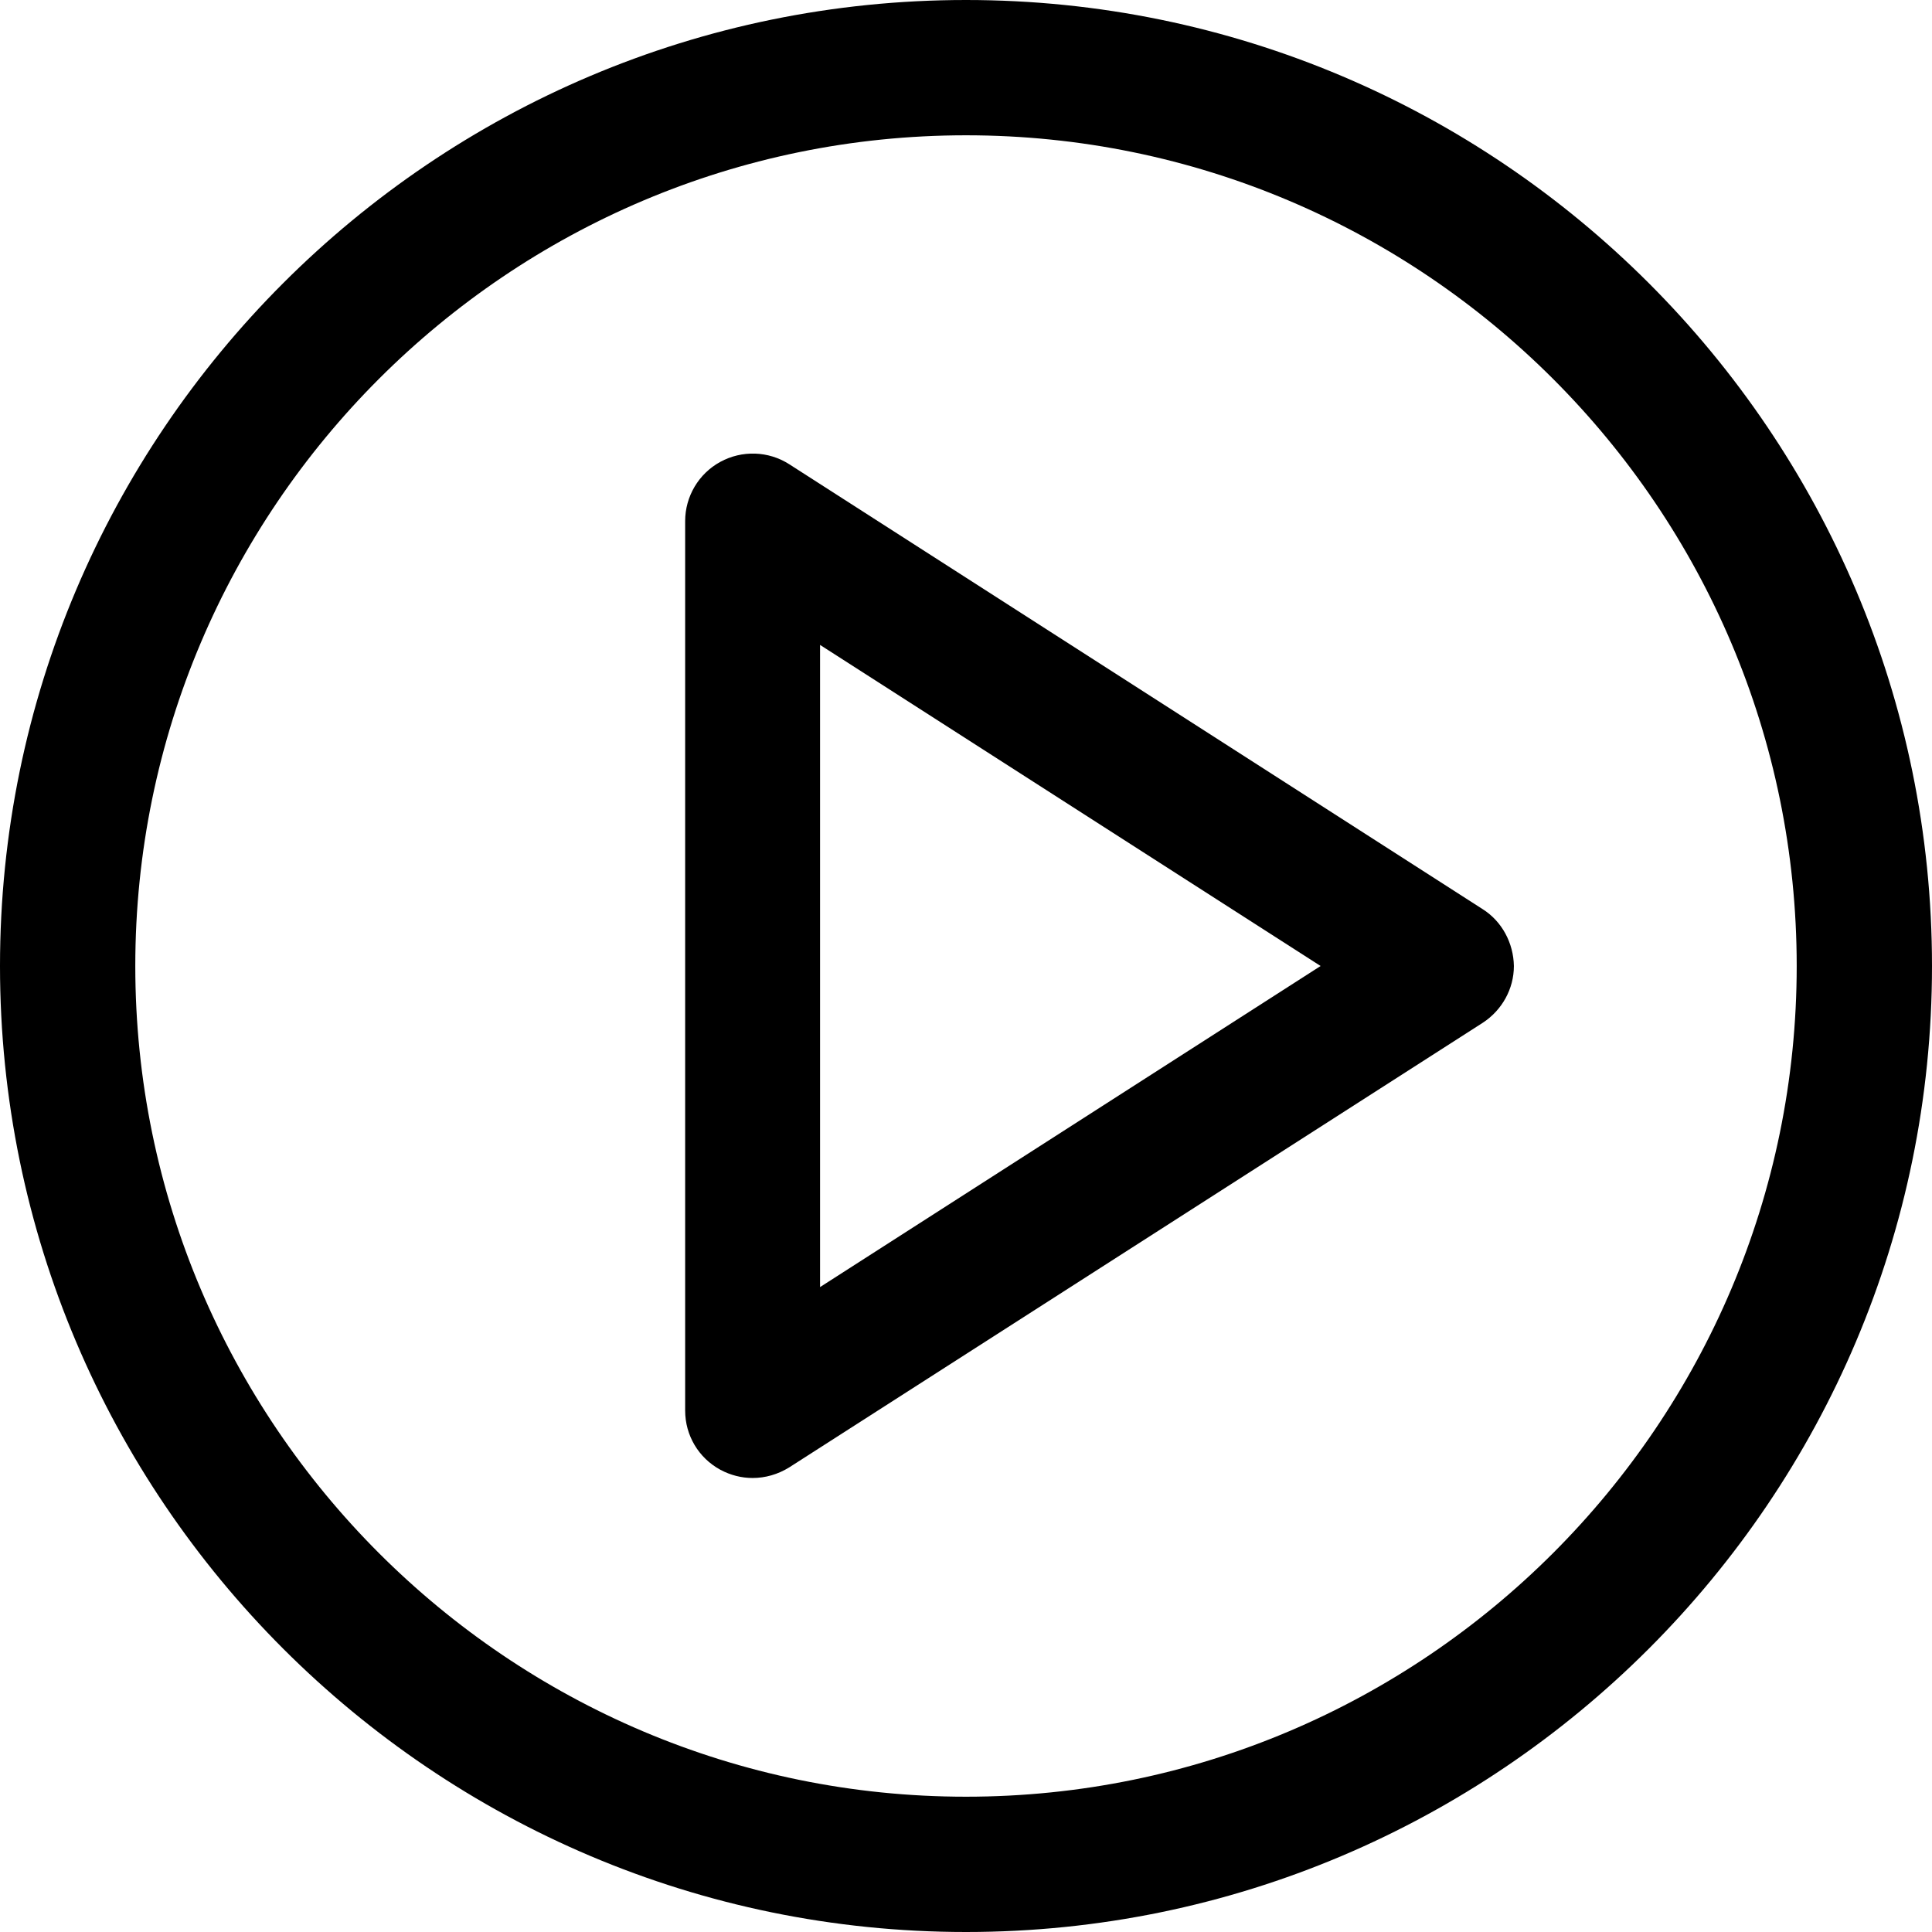
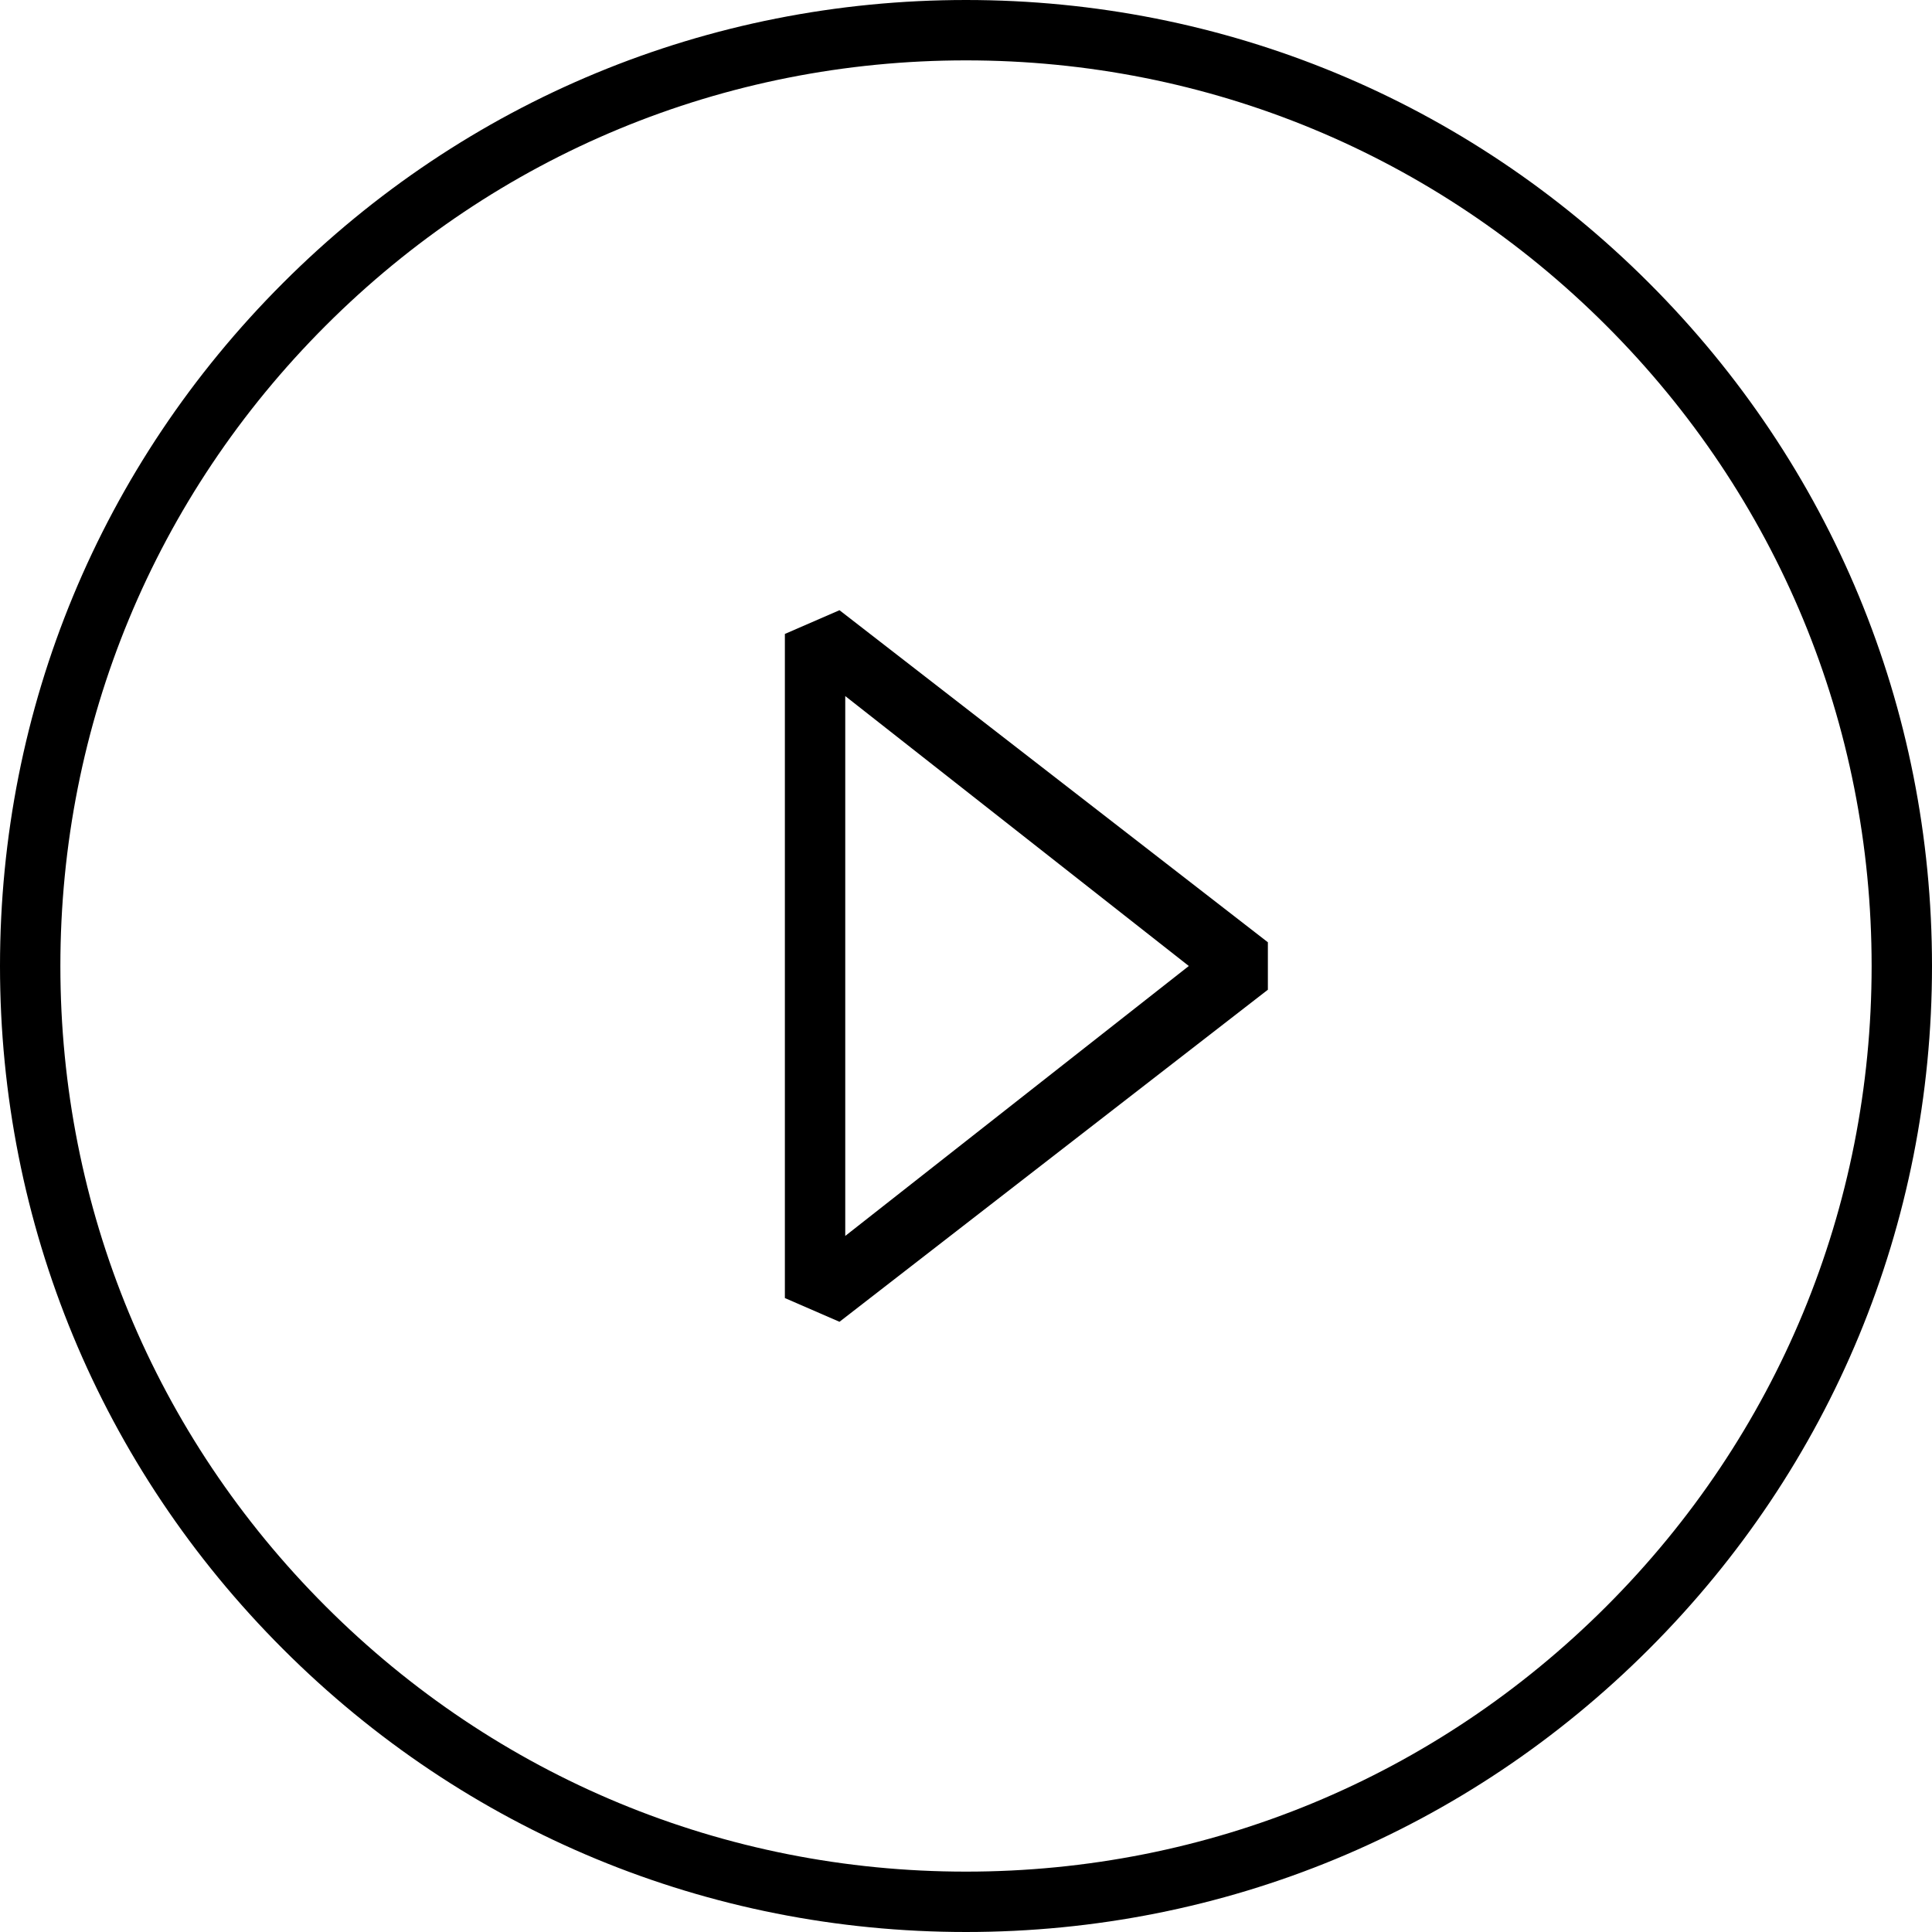
- <svg xmlns="http://www.w3.org/2000/svg" version="1.1" id="Capa_1" x="0px" y="0px" viewBox="0 0 489.8 489.8" style="enable-background:new 0 0 489.8 489.8;" xml:space="preserve">
-   <g>
-     <g>
-       <g>
-         <path d="M244.9,0C109.8,0,0,109.8,0,244.9s109.9,244.9,244.9,244.9c135.1,0,244.9-109.9,244.9-244.9C489.8,109.8,380,0,244.9,0z      M244.9,455.5c-116.1,0-210.6-94.5-210.6-210.6S128.8,34.3,244.9,34.3s210.6,94.5,210.6,210.6S361,455.5,244.9,455.5z" />
-         <path d="M375.9,230.5L200.1,117.7c-5.3-3.4-12-3.6-17.5-0.6s-8.9,8.8-8.9,15v225.5c0,6.3,3.4,12,8.9,15c2.6,1.4,5.4,2.1,8.2,2.1     c3.2,0,6.4-0.9,9.3-2.7l175.8-112.7c4.9-3.2,7.9-8.6,7.9-14.4C383.7,239.1,380.8,233.6,375.9,230.5z M207.9,326.3V163.5     l126.9,81.4L207.9,326.3z" />
-       </g>
-     </g>
-     <g>
- 	</g>
-     <g>
- 	</g>
-     <g>
- 	</g>
-     <g>
- 	</g>
-     <g>
- 	</g>
-     <g>
- 	</g>
-     <g>
- 	</g>
-     <g>
- 	</g>
-     <g>
- 	</g>
-     <g>
- 	</g>
-     <g>
- 	</g>
-     <g>
- 	</g>
-     <g>
- 	</g>
-     <g>
- 	</g>
-     <g>
- 	</g>
-   </g>
-   <g>
- </g>
-   <g>
- </g>
-   <g>
- </g>
-   <g>
- </g>
-   <g>
- </g>
-   <g>
- </g>
-   <g>
- </g>
-   <g>
- </g>
-   <g>
- </g>
-   <g>
- </g>
-   <g>
- </g>
-   <g>
- </g>
-   <g>
- </g>
-   <g>
- </g>
-   <g>
- </g>
+ <svg xmlns="http://www.w3.org/2000/svg" width="64" fill="currentColor" height="64" viewBox="0 0 64 64">
+   <path d="M26 21v22l1.809.786 14.191-11v-1.572l-14.191-11L26 21zm2 2.058L39.381 32 28 40.942V23.058z" />
+   <path d="M32 0C23.453 0 15.417 3.33 9.374 9.375 3.329 15.417 0 23.453 0 32s3.329 16.583 9.374 22.626C15.417 60.671 23.453 64 32 64s16.583-3.33 22.627-9.375C60.671 48.583 64 40.547 64 32s-3.329-16.583-9.374-22.626C48.583 3.329 40.547 0 32 0zm21.213 53.212C47.546 58.879 40.013 62 32 62c-8.013 0-15.546-3.121-21.212-8.789C5.121 47.546 2 40.013 2 32s3.121-15.546 8.788-21.212C16.454 5.121 23.987 2 32 2s15.546 3.122 21.213 8.789C58.88 16.454 62 23.987 62 32s-3.12 15.546-8.787 21.212z" />
</svg>
